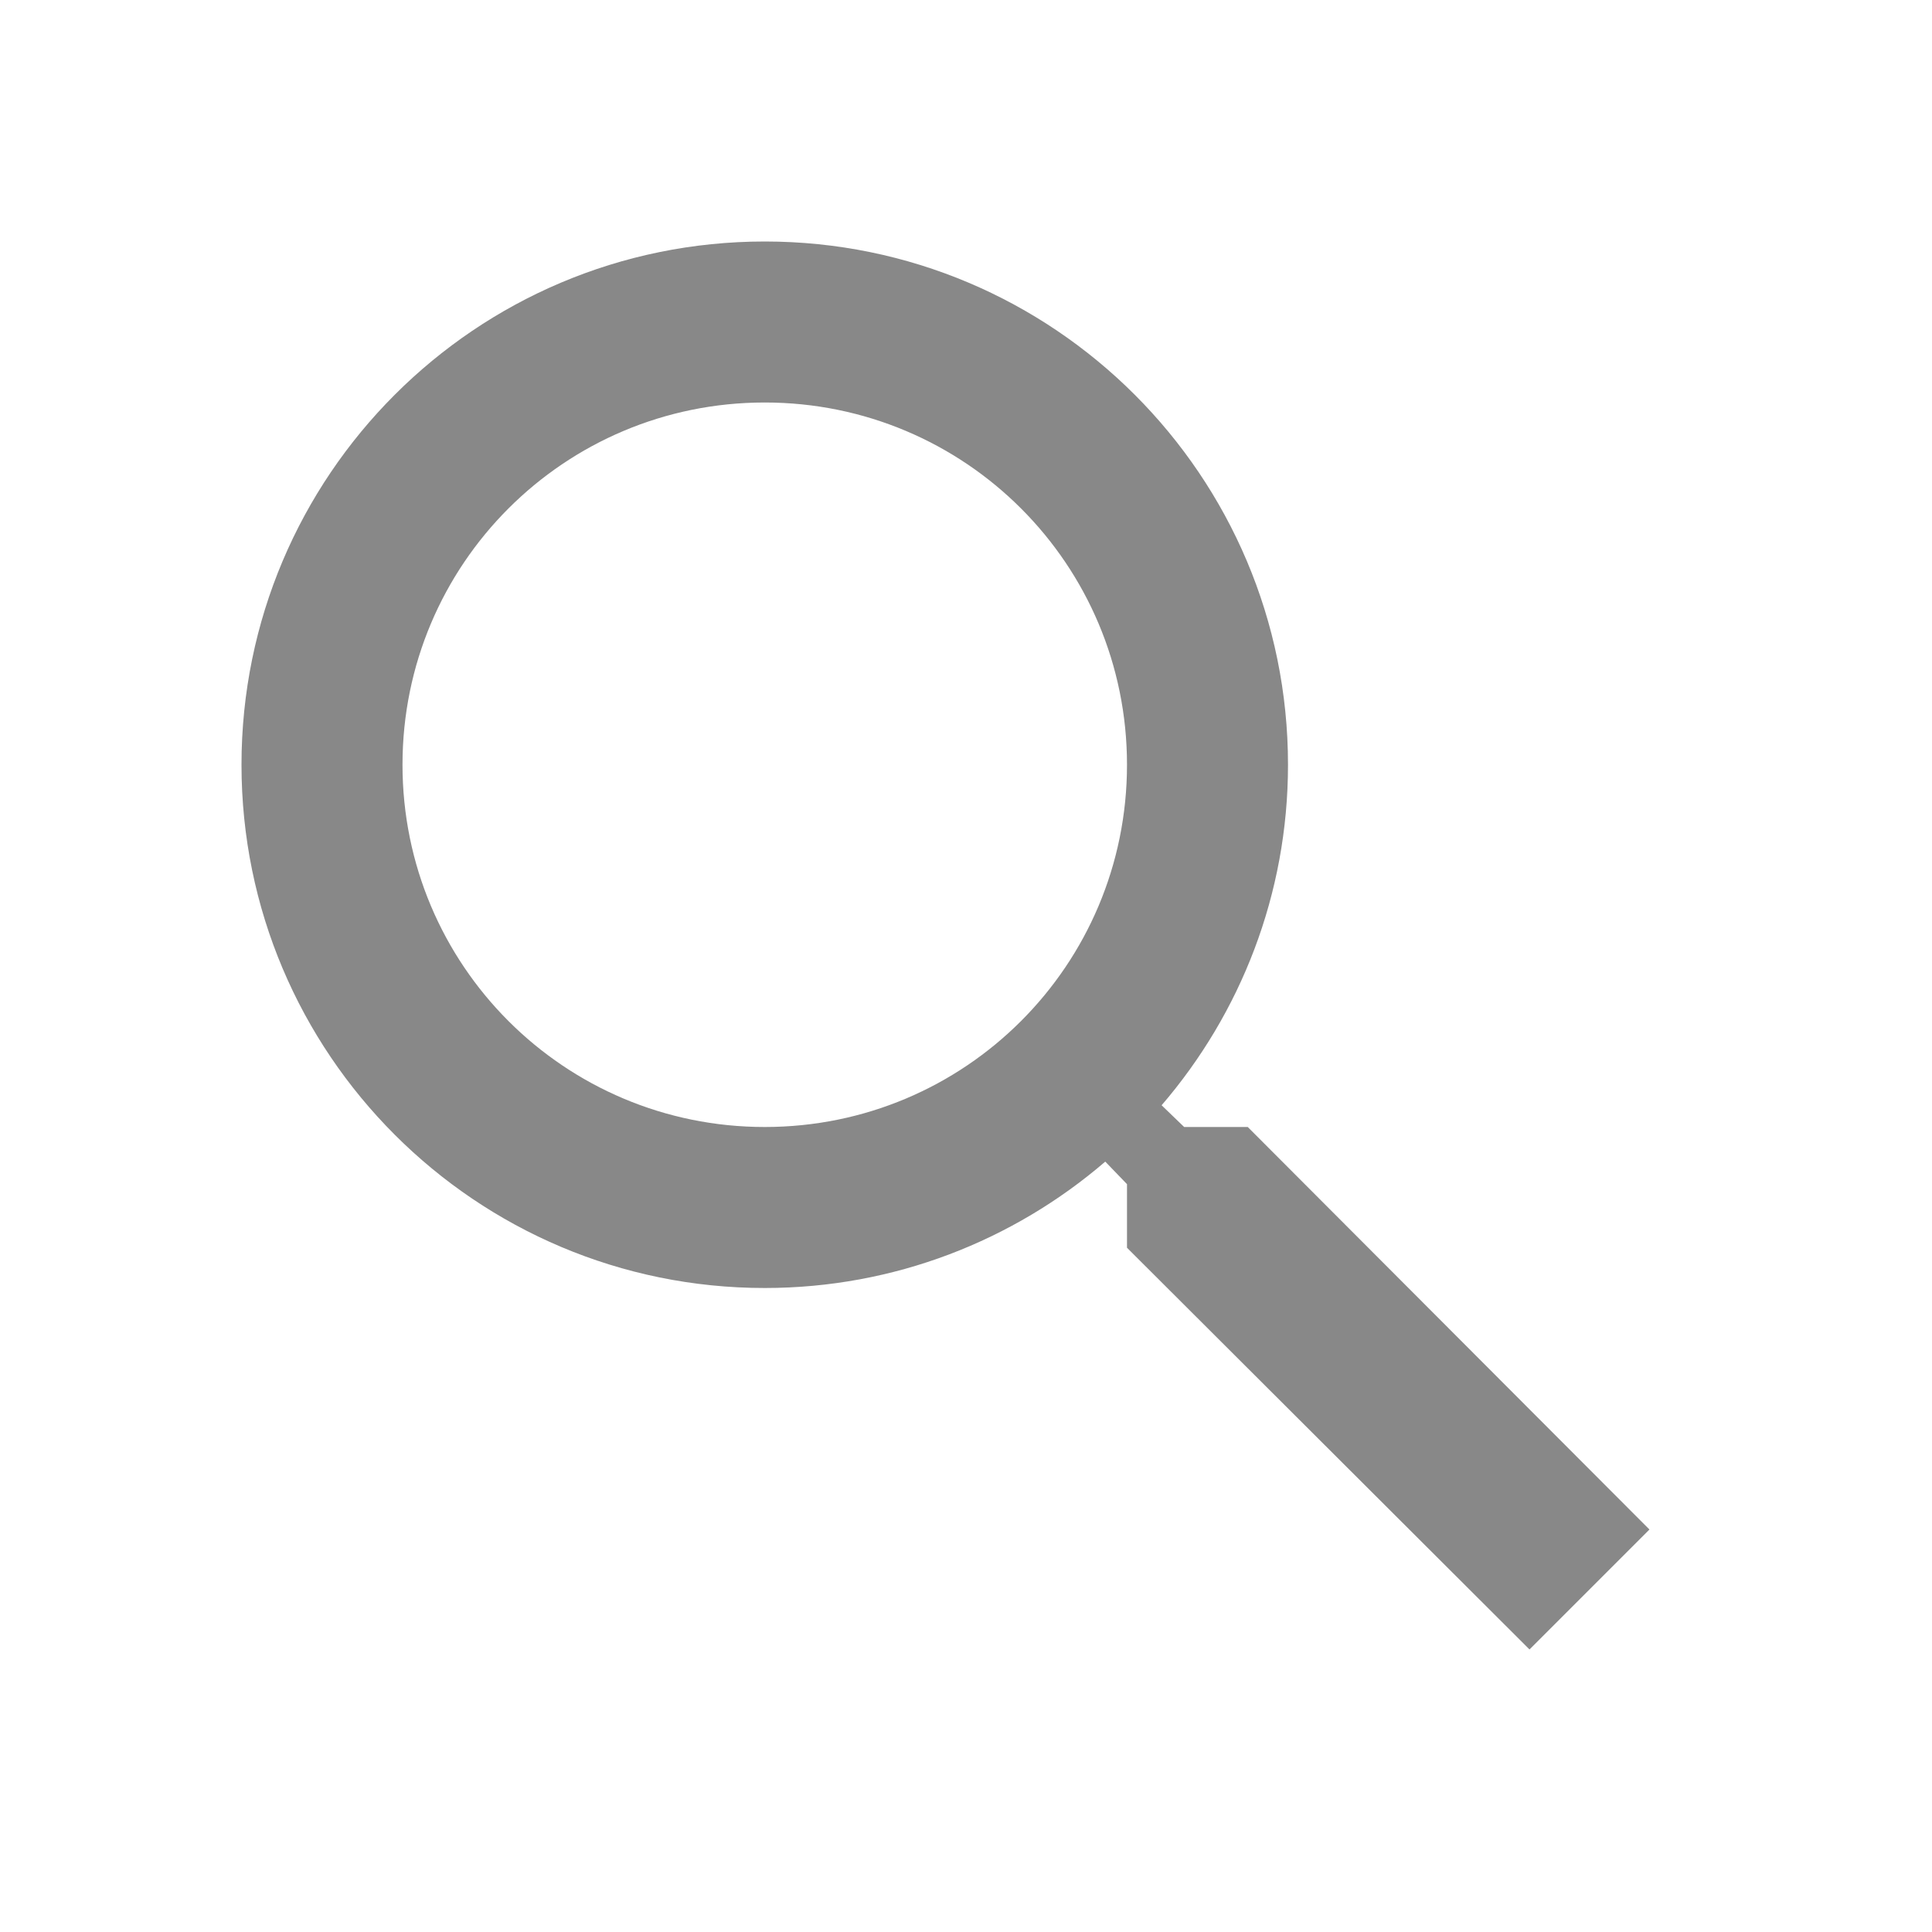
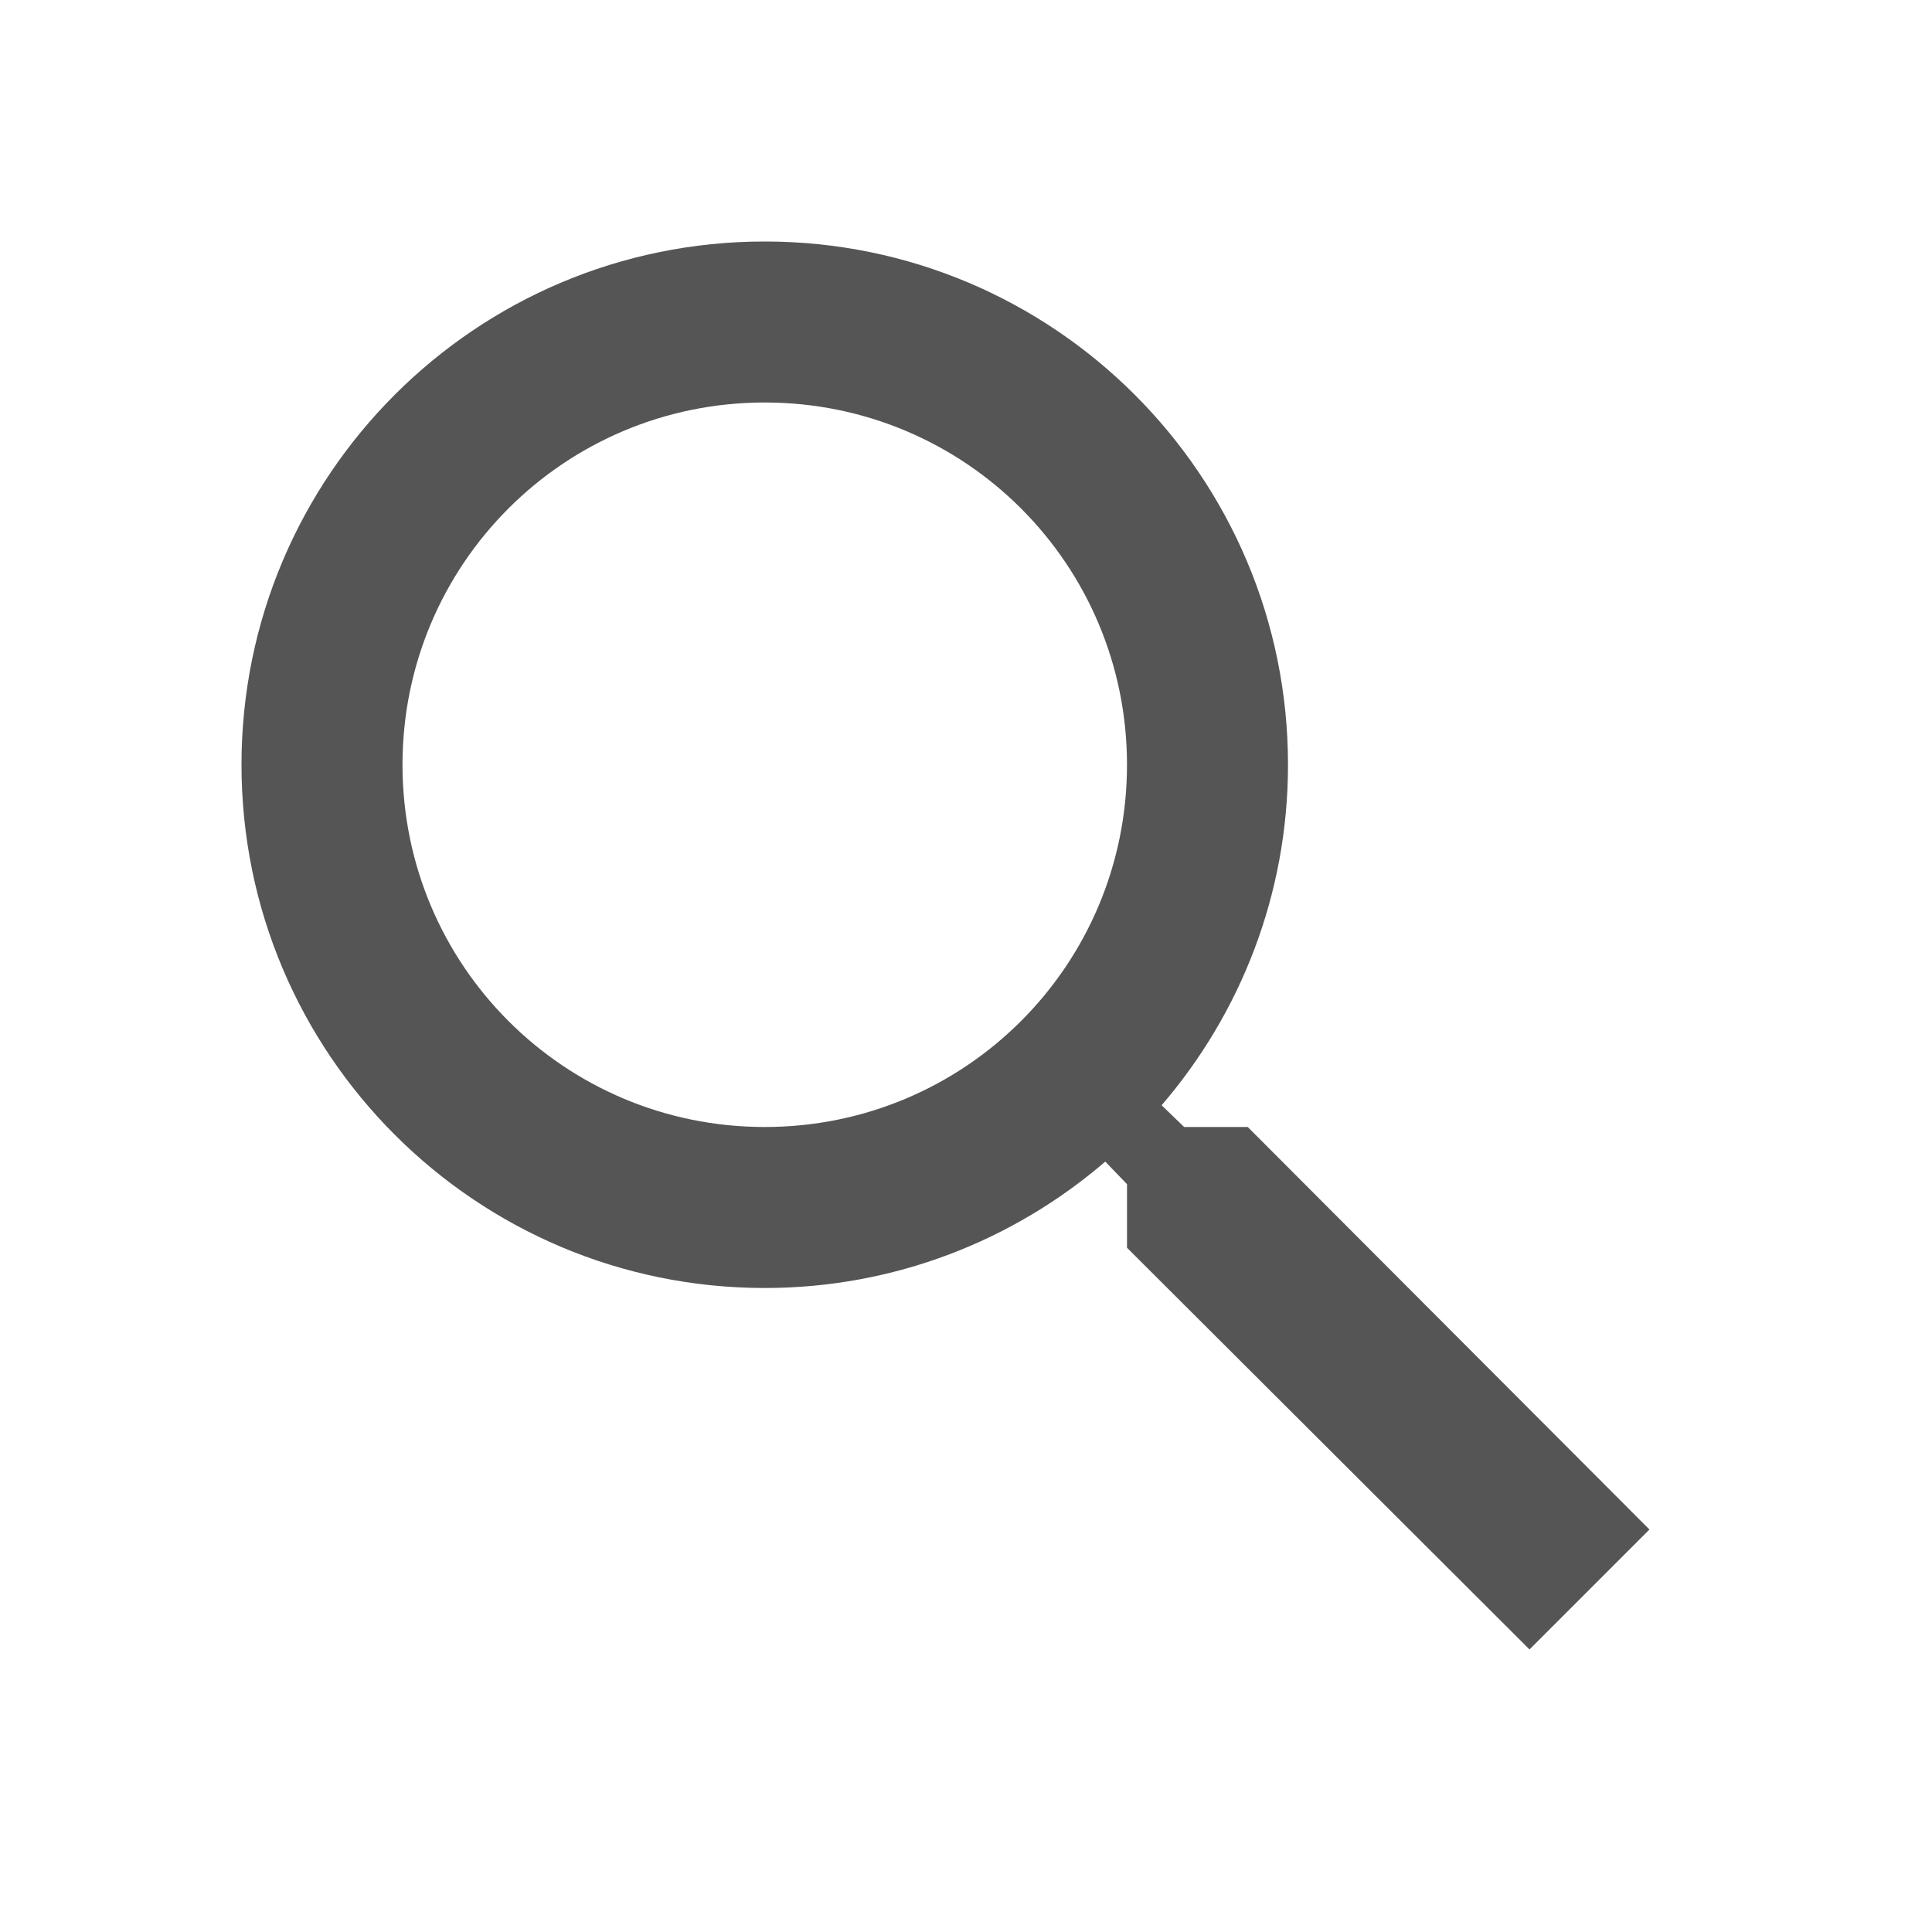
- <svg xmlns="http://www.w3.org/2000/svg" viewBox="0 0 24 24" preserveAspectRatio="xMidYMid meet" focusable="false" fill="#888">
+ <svg xmlns="http://www.w3.org/2000/svg" viewBox="0 0 24 24" preserveAspectRatio="xMidYMid meet" focusable="false" fill="#555">
  <path d="M15.5 14h-.79l-.28-.27C15.41 12.59 16 11.11 16 9.5 16 5.91 13.09 3 9.5 3S3 5.91 3 9.5 5.91 16 9.5 16c1.61 0 3.09-.59 4.23-1.57l.27.28v.79l5 4.99L20.49 19l-4.99-5zm-6 0C7.01 14 5 11.99 5 9.5S7.01 5 9.5 5 14 7.01 14 9.5 11.99 14 9.5 14z" />
</svg>
